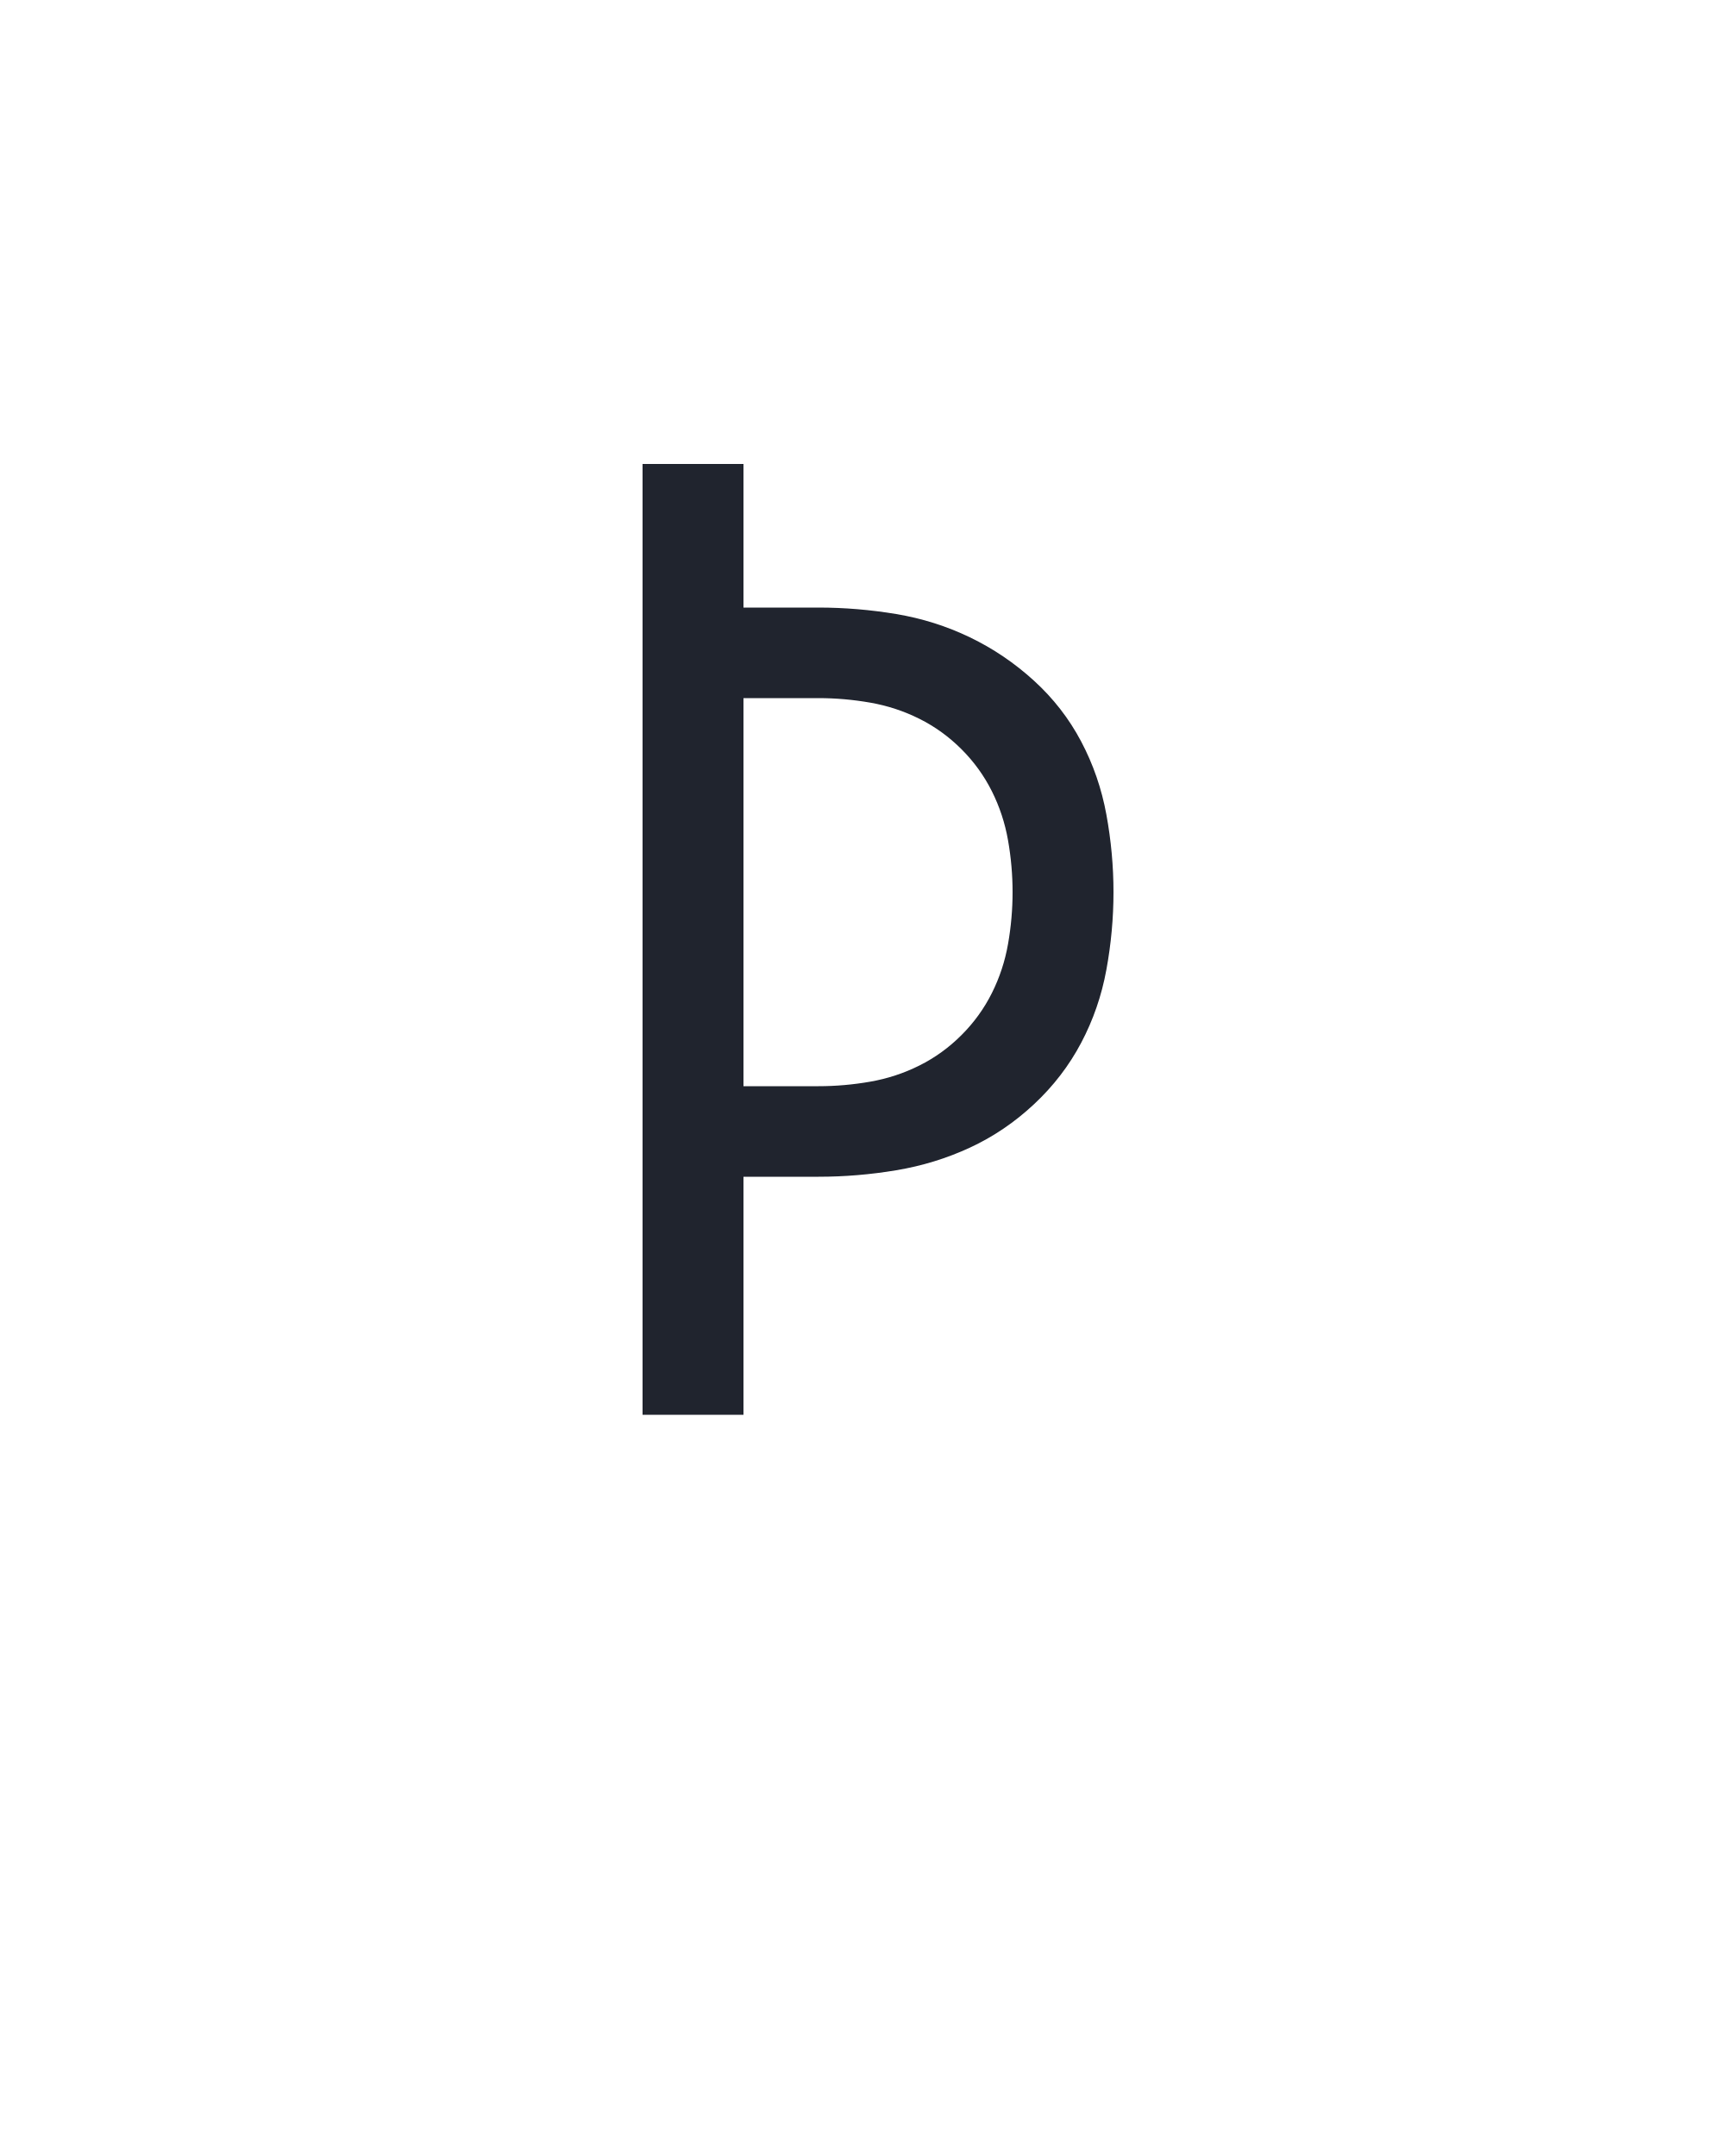
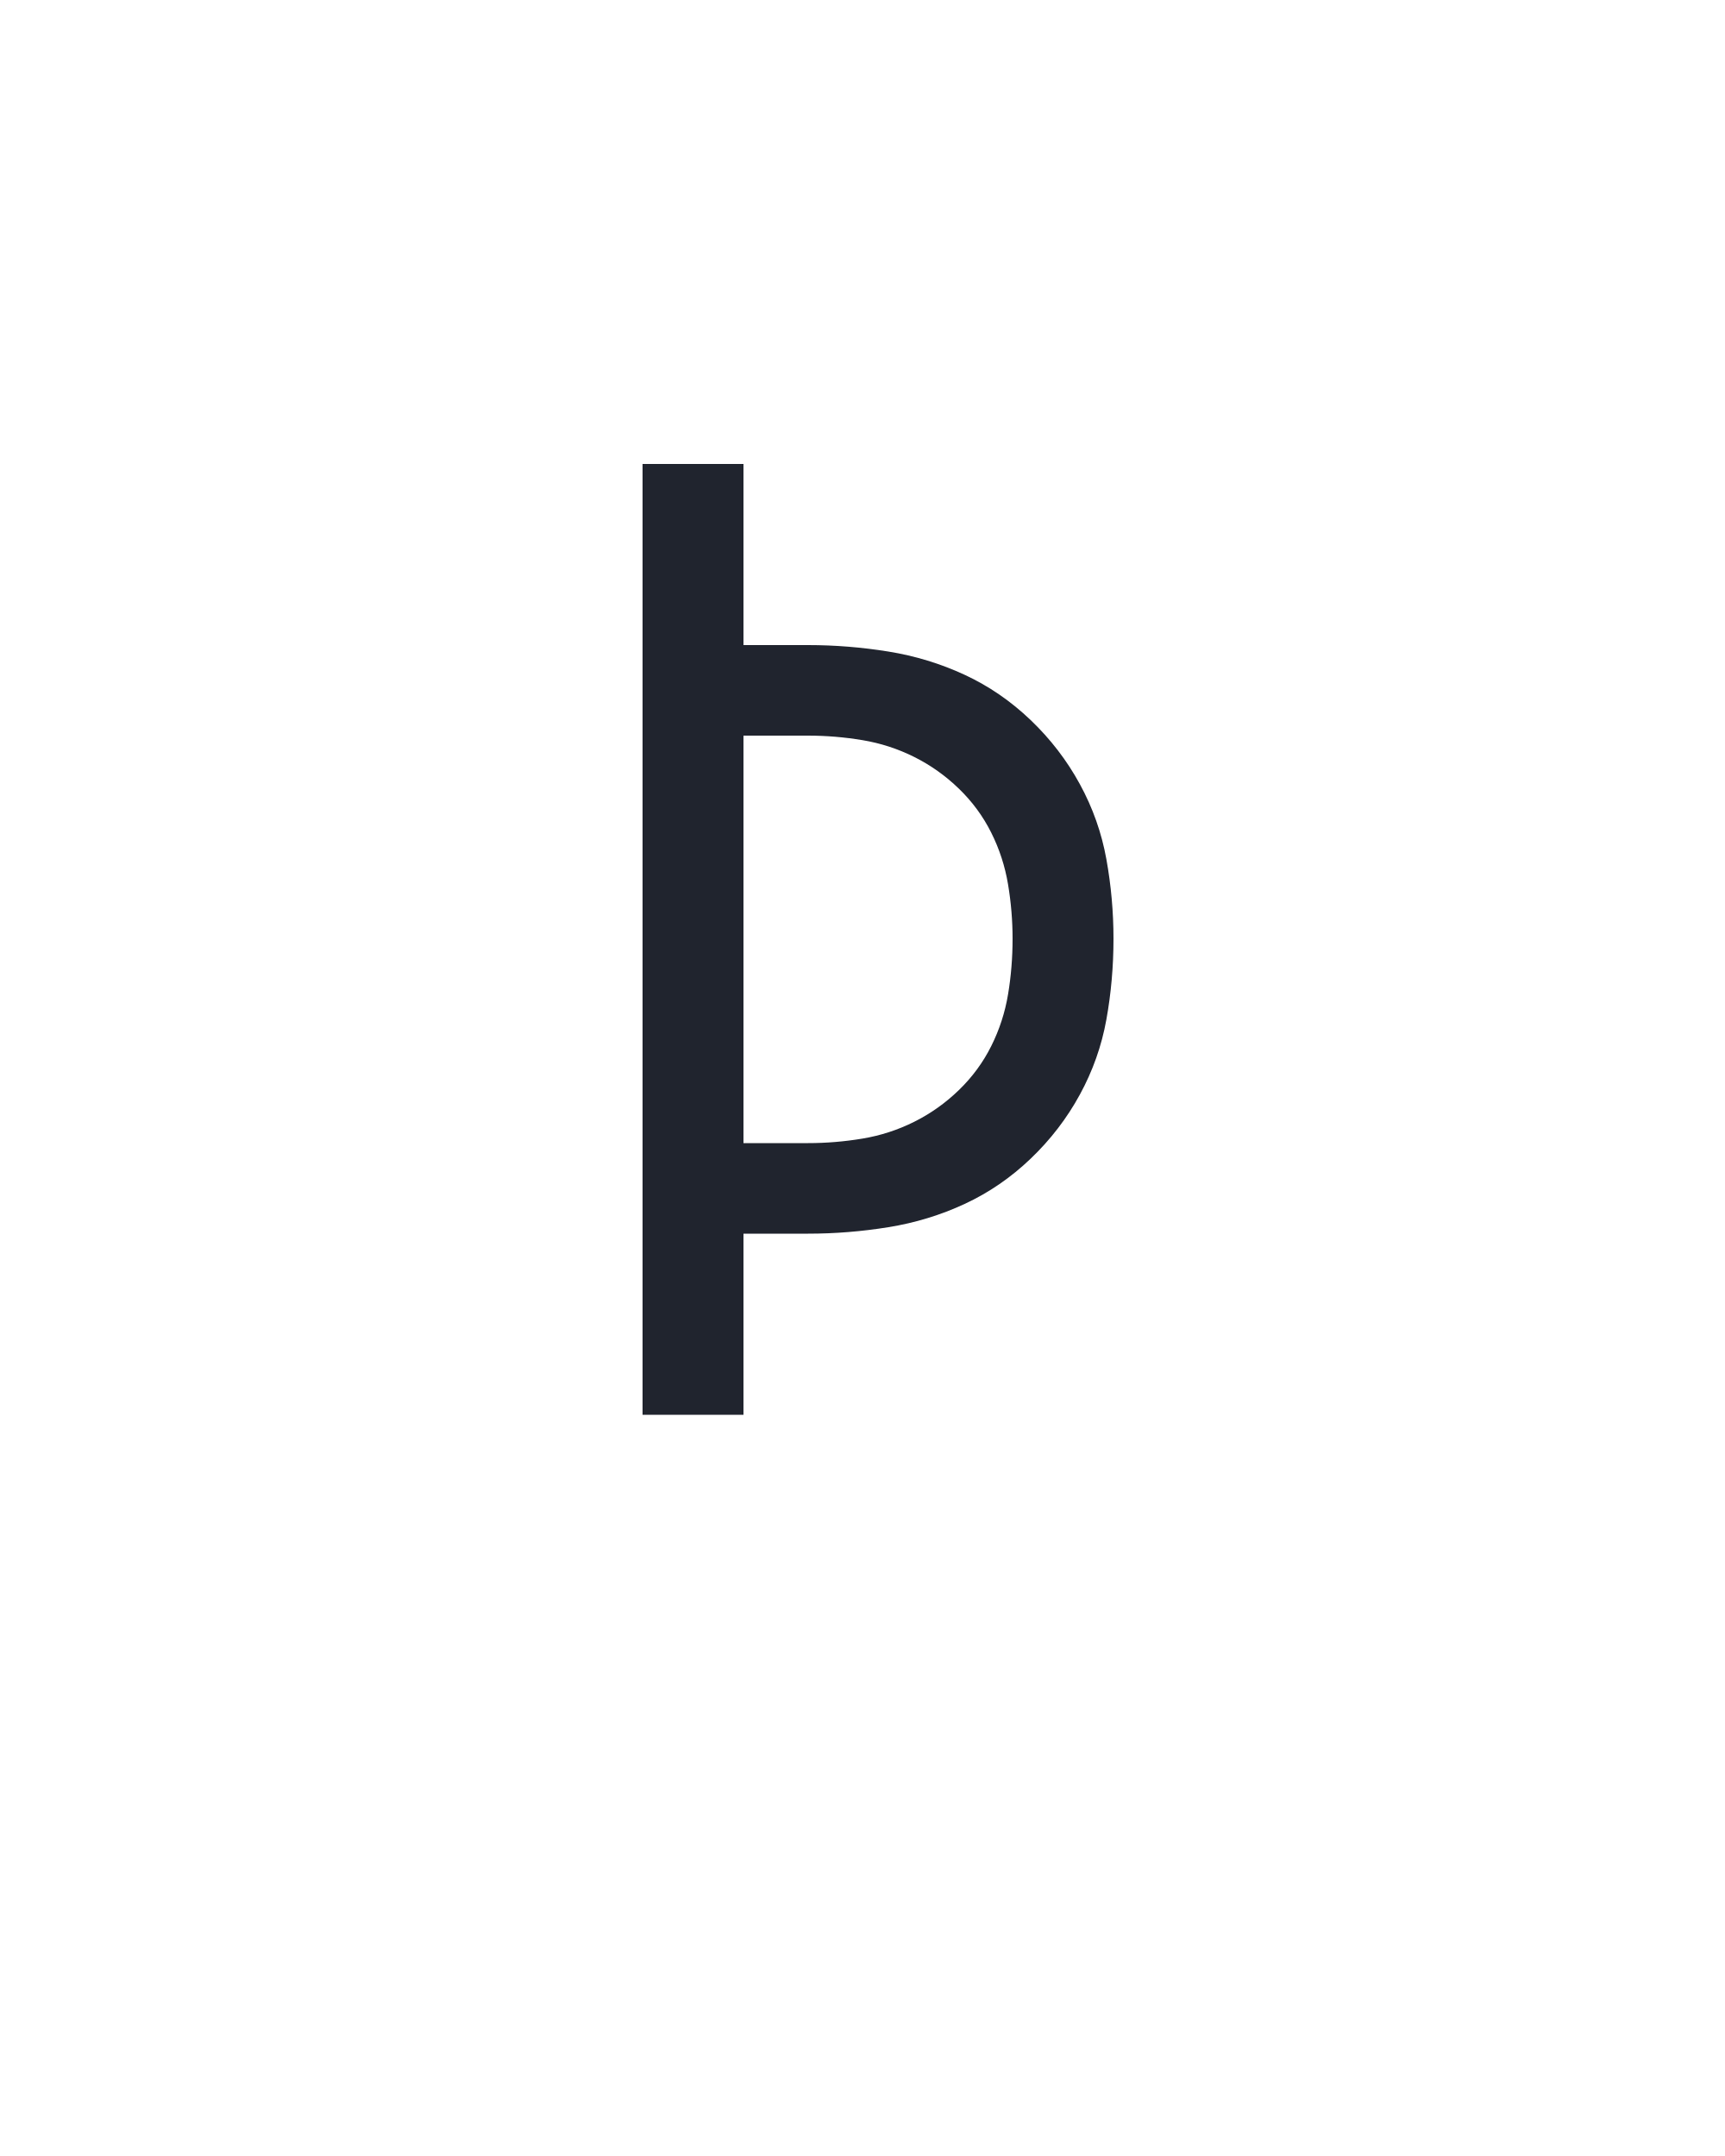
<svg xmlns="http://www.w3.org/2000/svg" height="160" viewBox="0 0 128 160" width="128">
  <defs>
-     <path d="M 80 0 L 80 -735 L 158 -735 L 158 -624 L 216 -624 Q 246 -624 276 -619 Q 306 -614 333 -601 Q 360 -588 382.5 -567.5 Q 405 -547 419 -520.5 Q 433 -494 438.5 -464 Q 444 -434 444 -404 Q 444 -374 438.5 -344 Q 433 -314 419 -287.5 Q 405 -261 382.5 -240 Q 360 -219 333 -206.5 Q 306 -194 276 -189 Q 246 -184 216 -184 L 158 -184 L 158 0 Z M 158 -254 L 216 -254 Q 236 -254 256 -257.5 Q 276 -261 294 -270 Q 312 -279 326.5 -293.5 Q 341 -308 350 -326 Q 359 -344 362.5 -364 Q 366 -384 366 -404 Q 366 -424 362.5 -444 Q 359 -464 350 -482 Q 341 -500 326.5 -514.5 Q 312 -529 294 -538 Q 276 -547 256 -550.5 Q 236 -554 216 -554 L 158 -554 Z " id="path1" />
+     <path d="M 80 0 L 80 -735 L 158 -735 L 158 -595 L 208 -595 Q 239 -595 270 -590 Q 301 -585 329 -572 Q 357 -559 380 -537 Q 403 -515 418 -487.5 Q 433 -460 438.5 -429.5 Q 444 -399 444 -368 Q 444 -336 438.5 -305.5 Q 433 -275 418 -247.5 Q 403 -220 380 -198 Q 357 -176 329 -163 Q 301 -150 270 -145 Q 239 -140 208 -140 L 158 -140 L 158 0 Z M 158 -210 L 208 -210 Q 229 -210 250 -213.5 Q 271 -217 290 -226.5 Q 309 -236 324.5 -251 Q 340 -266 349.5 -285 Q 359 -304 362.5 -325 Q 366 -346 366 -368 Q 366 -389 362.5 -410 Q 359 -431 349.5 -450 Q 340 -469 324.5 -484 Q 309 -499 290 -508.5 Q 271 -518 250 -521.5 Q 229 -525 208 -525 L 158 -525 Z " id="path1" />
  </defs>
  <g>
    <g data-source-text="Þ" fill="#20242e" transform="translate(40 104.992) rotate(0) scale(0.09599999)">
      <use href="#path1" transform="translate(0 0)" />
    </g>
  </g>
</svg>
